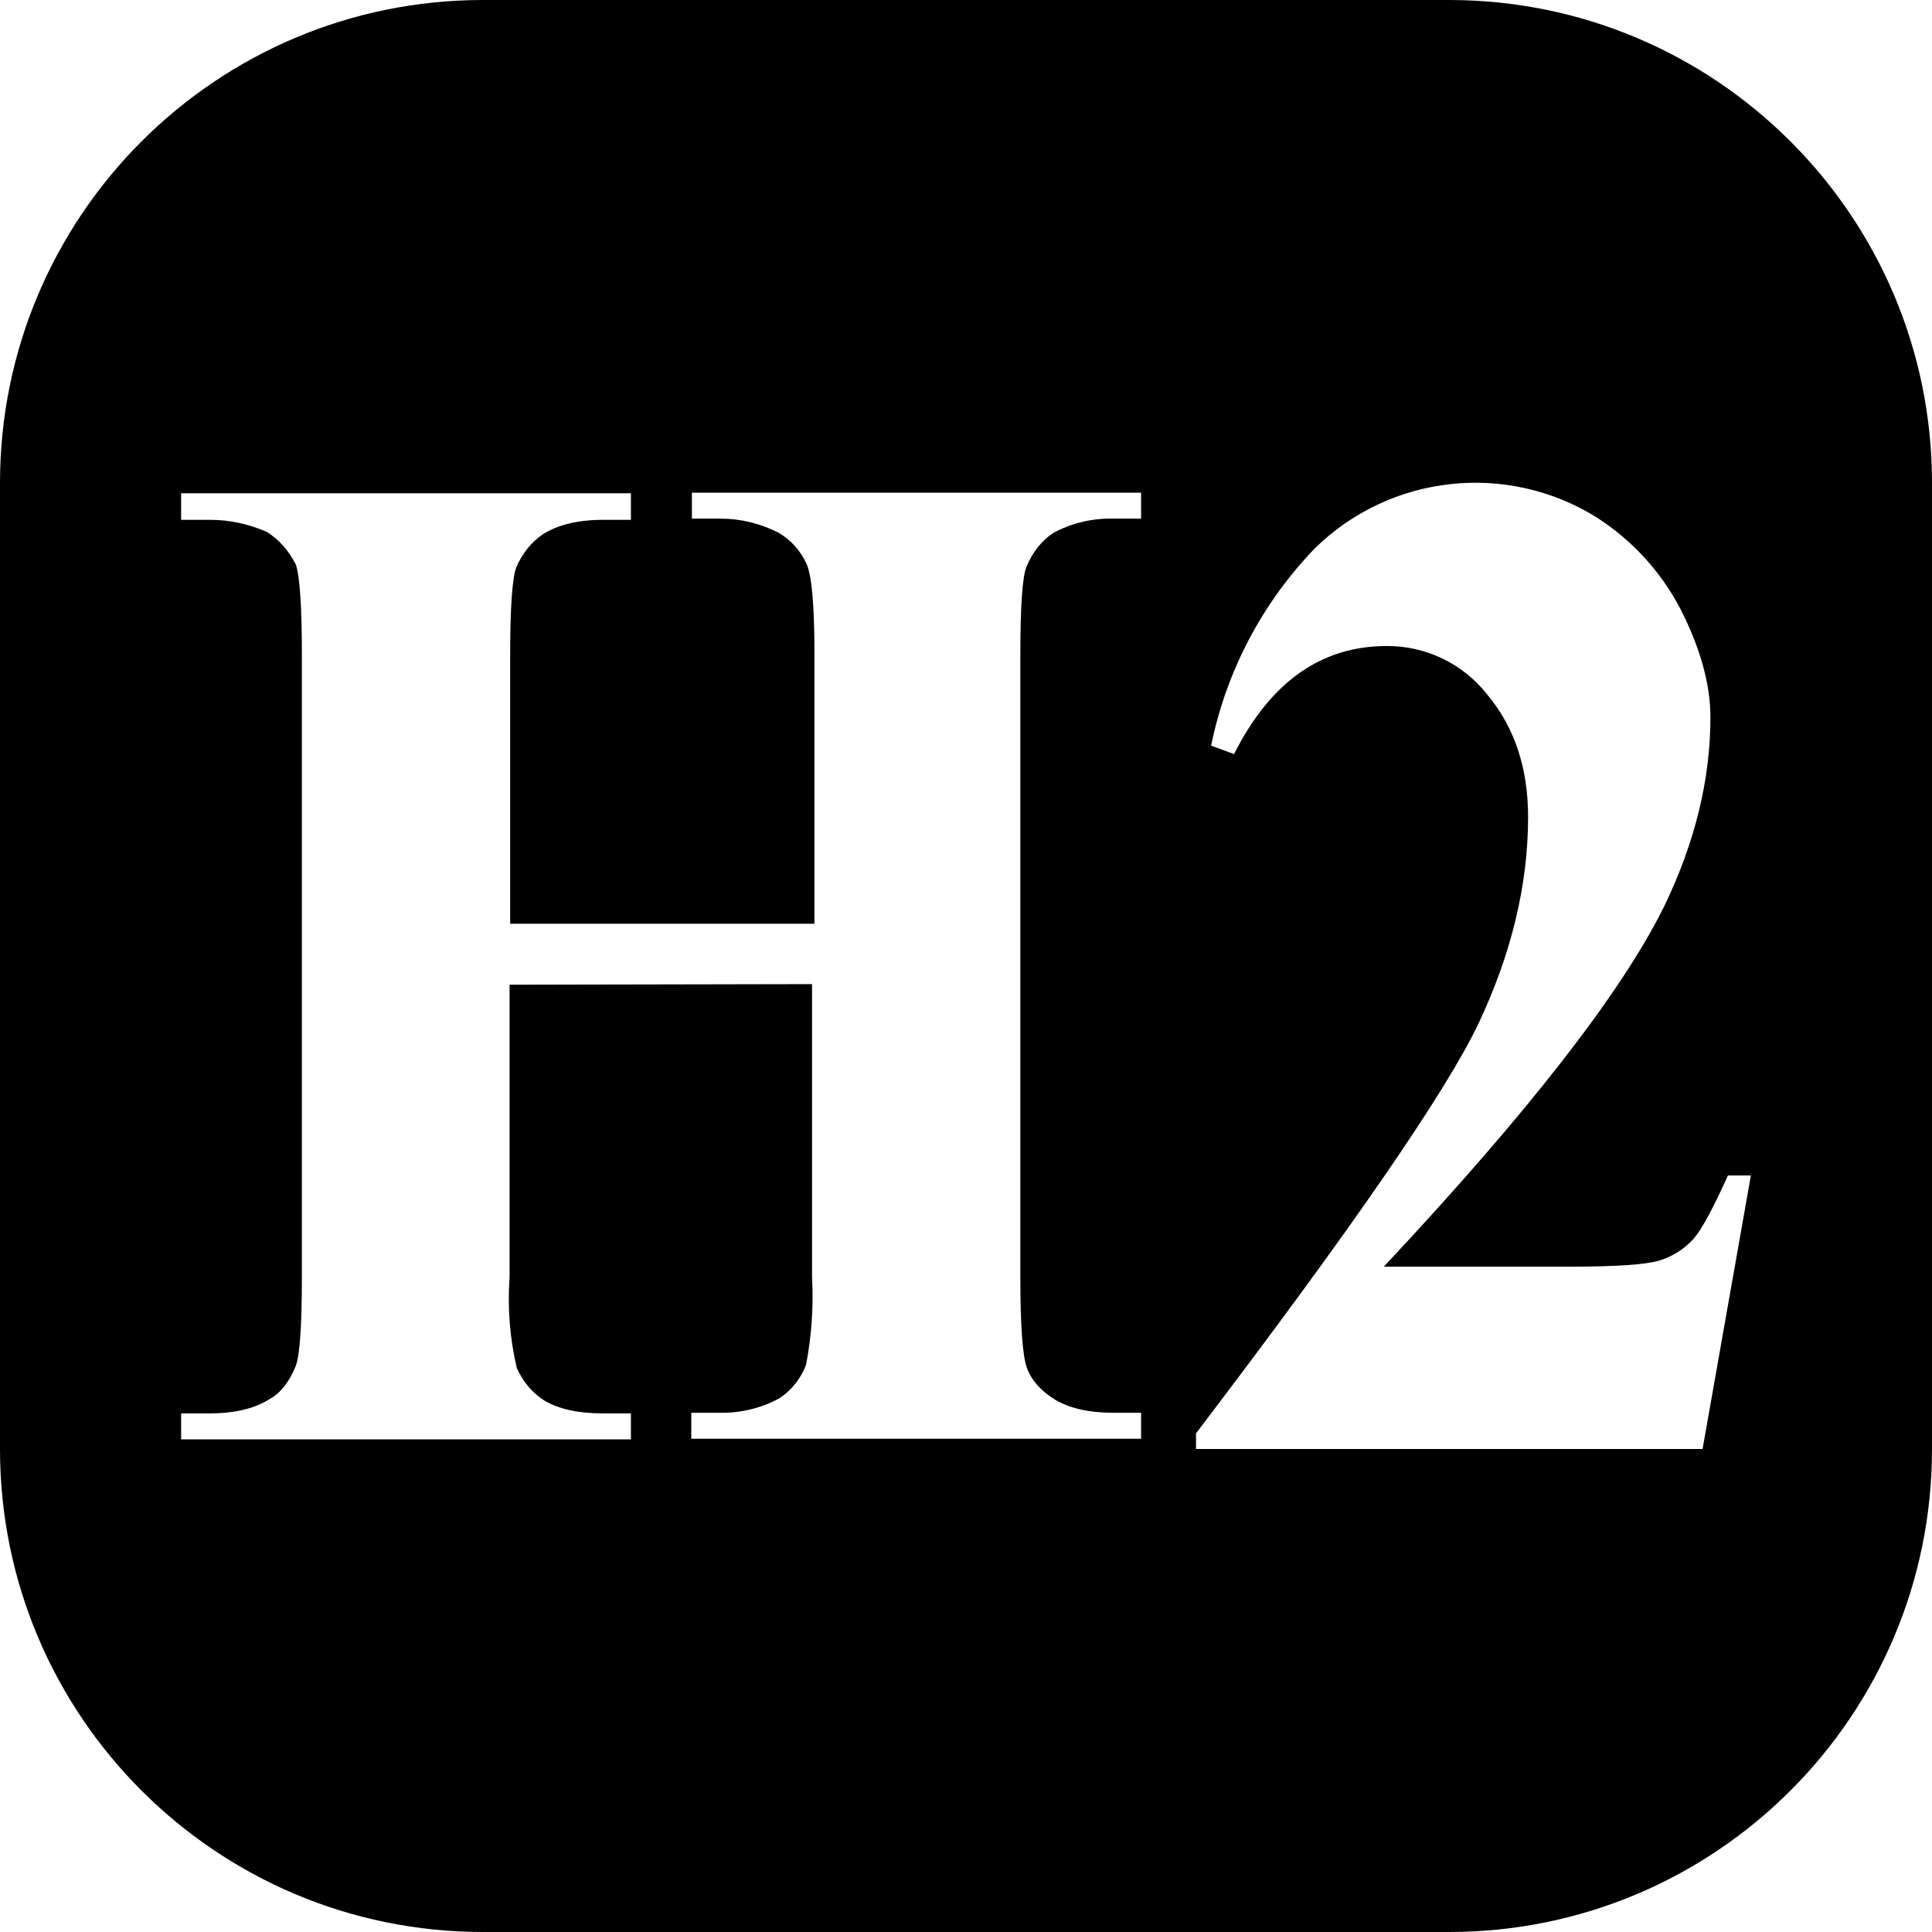
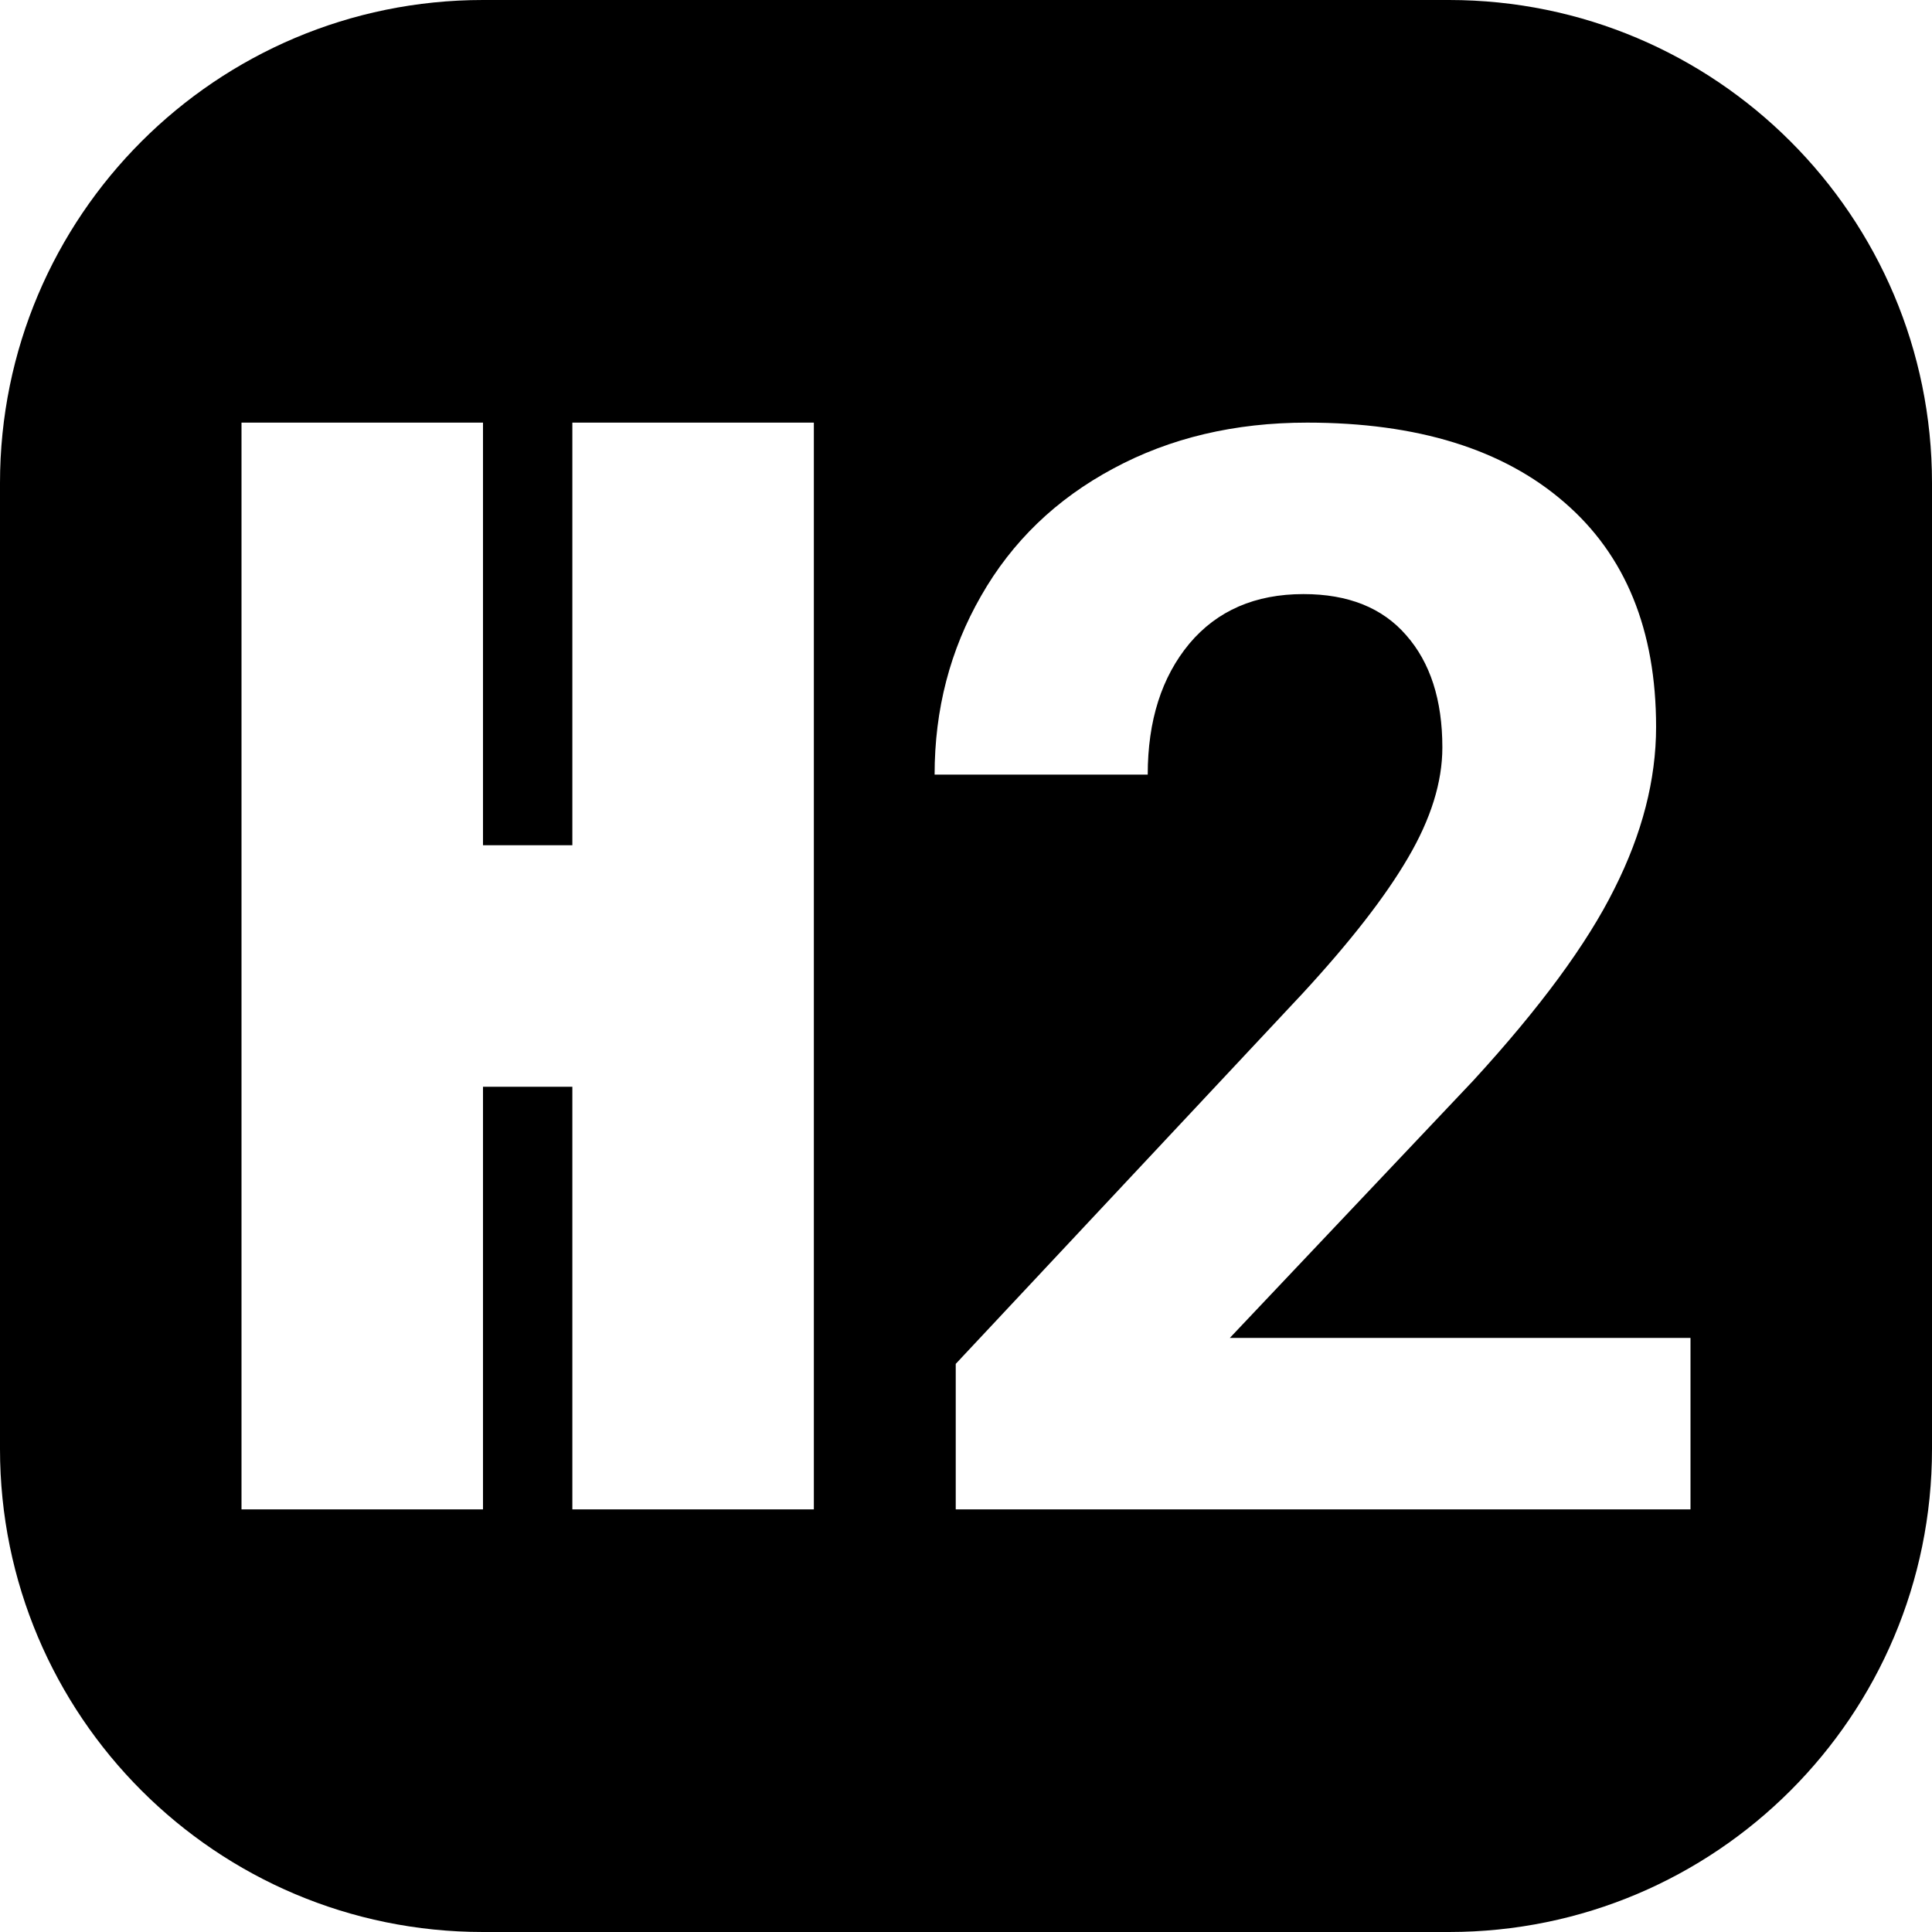
- <svg xmlns="http://www.w3.org/2000/svg" viewBox="0 0 32 32" xml:space="preserve" fill-rule="evenodd" clip-rule="evenodd" stroke-linejoin="round" stroke-miterlimit="2">
-   <path d="M24 0a8 8 0 0 1 8 8v16a8 8 0 0 1-8 8H8a8 8 0 0 1-8-8V8a8 8 0 0 1 8-8zm5 19.47h-.38q-.37.82-.57 1.05-.24.26-.57.36-.34.1-1.48.1h-3.08q3.58-3.82 4.64-5.96.77-1.59.77-3.14 0-.82-.5-1.8a4 4 0 0 0-1.4-1.52 3.8 3.8 0 0 0-4.64.51 6.6 6.6 0 0 0-1.73 3.28l.38.14q.9-1.79 2.53-1.79a2.1 2.1 0 0 1 1.66.8q.68.81.68 2.03 0 1.68-.82 3.42-.82 1.72-4.68 6.79V24h8.39zM8.44 16.31l5.01-.01v4.85a6 6 0 0 1-.1 1.46q-.14.35-.44.55a2 2 0 0 1-1 .24h-.46v.43h7.45v-.43h-.46q-.6 0-.97-.22-.35-.22-.46-.52t-.11-1.51v-10.3q0-1.2.1-1.46.15-.36.44-.56a2 2 0 0 1 1-.24h.46v-.43h-7.44v.43h.47q.5 0 .96.23.31.18.47.52.13.3.13 1.5v4.46H8.45v-4.45q0-1.17.1-1.45.15-.35.44-.55.38-.24 1-.24h.46v-.44H3v.44h.48q.48 0 .94.2.3.19.48.54.1.3.1 1.5v10.3q0 1.2-.1 1.47-.16.4-.43.55-.37.24-1 .24H3v.43h7.45v-.43h-.47q-.6 0-.96-.21-.3-.19-.46-.54a5 5 0 0 1-.12-1.5z" />
+ <svg xmlns="http://www.w3.org/2000/svg" viewBox="0 0 32 32">
+   <path d="M0 0h32v32H0z" fill="none" />
+   <path d="M8 0H24A8 8 0 0 1 32 8V24A8 8 0 0 1 24 32H8A8 8 0 0 1 0 24V8A8 8 0 0 1 8 0ZM4 25L8 25L8 18L9.48 18L9.48 25L13.48 25L13.48 7L9.48 7L9.48 14L8 14L8 7L4 7ZM28 22.16L20.37 22.16L24.4 17.9L24.4 17.9Q26.06 16.09 26.74 14.72Q27.43 13.35 27.43 12.04L27.43 12.04Q27.43 9.63 25.91 8.32Q24.39 7 21.65 7L21.65 7Q19.85 7 18.44 7.76Q17.02 8.52 16.25 9.87Q15.48 11.21 15.48 12.83L19.01 12.83L19.01 12.83Q19.01 11.49 19.7 10.66Q20.39 9.84 21.59 9.84L21.59 9.84Q22.7 9.84 23.29 10.52Q23.89 11.2 23.89 12.38L23.89 12.38Q23.89 13.24 23.32 14.21Q22.76 15.17 21.57 16.46L15.83 22.59L15.83 25L28 25L28 22.16Z" />
</svg>
